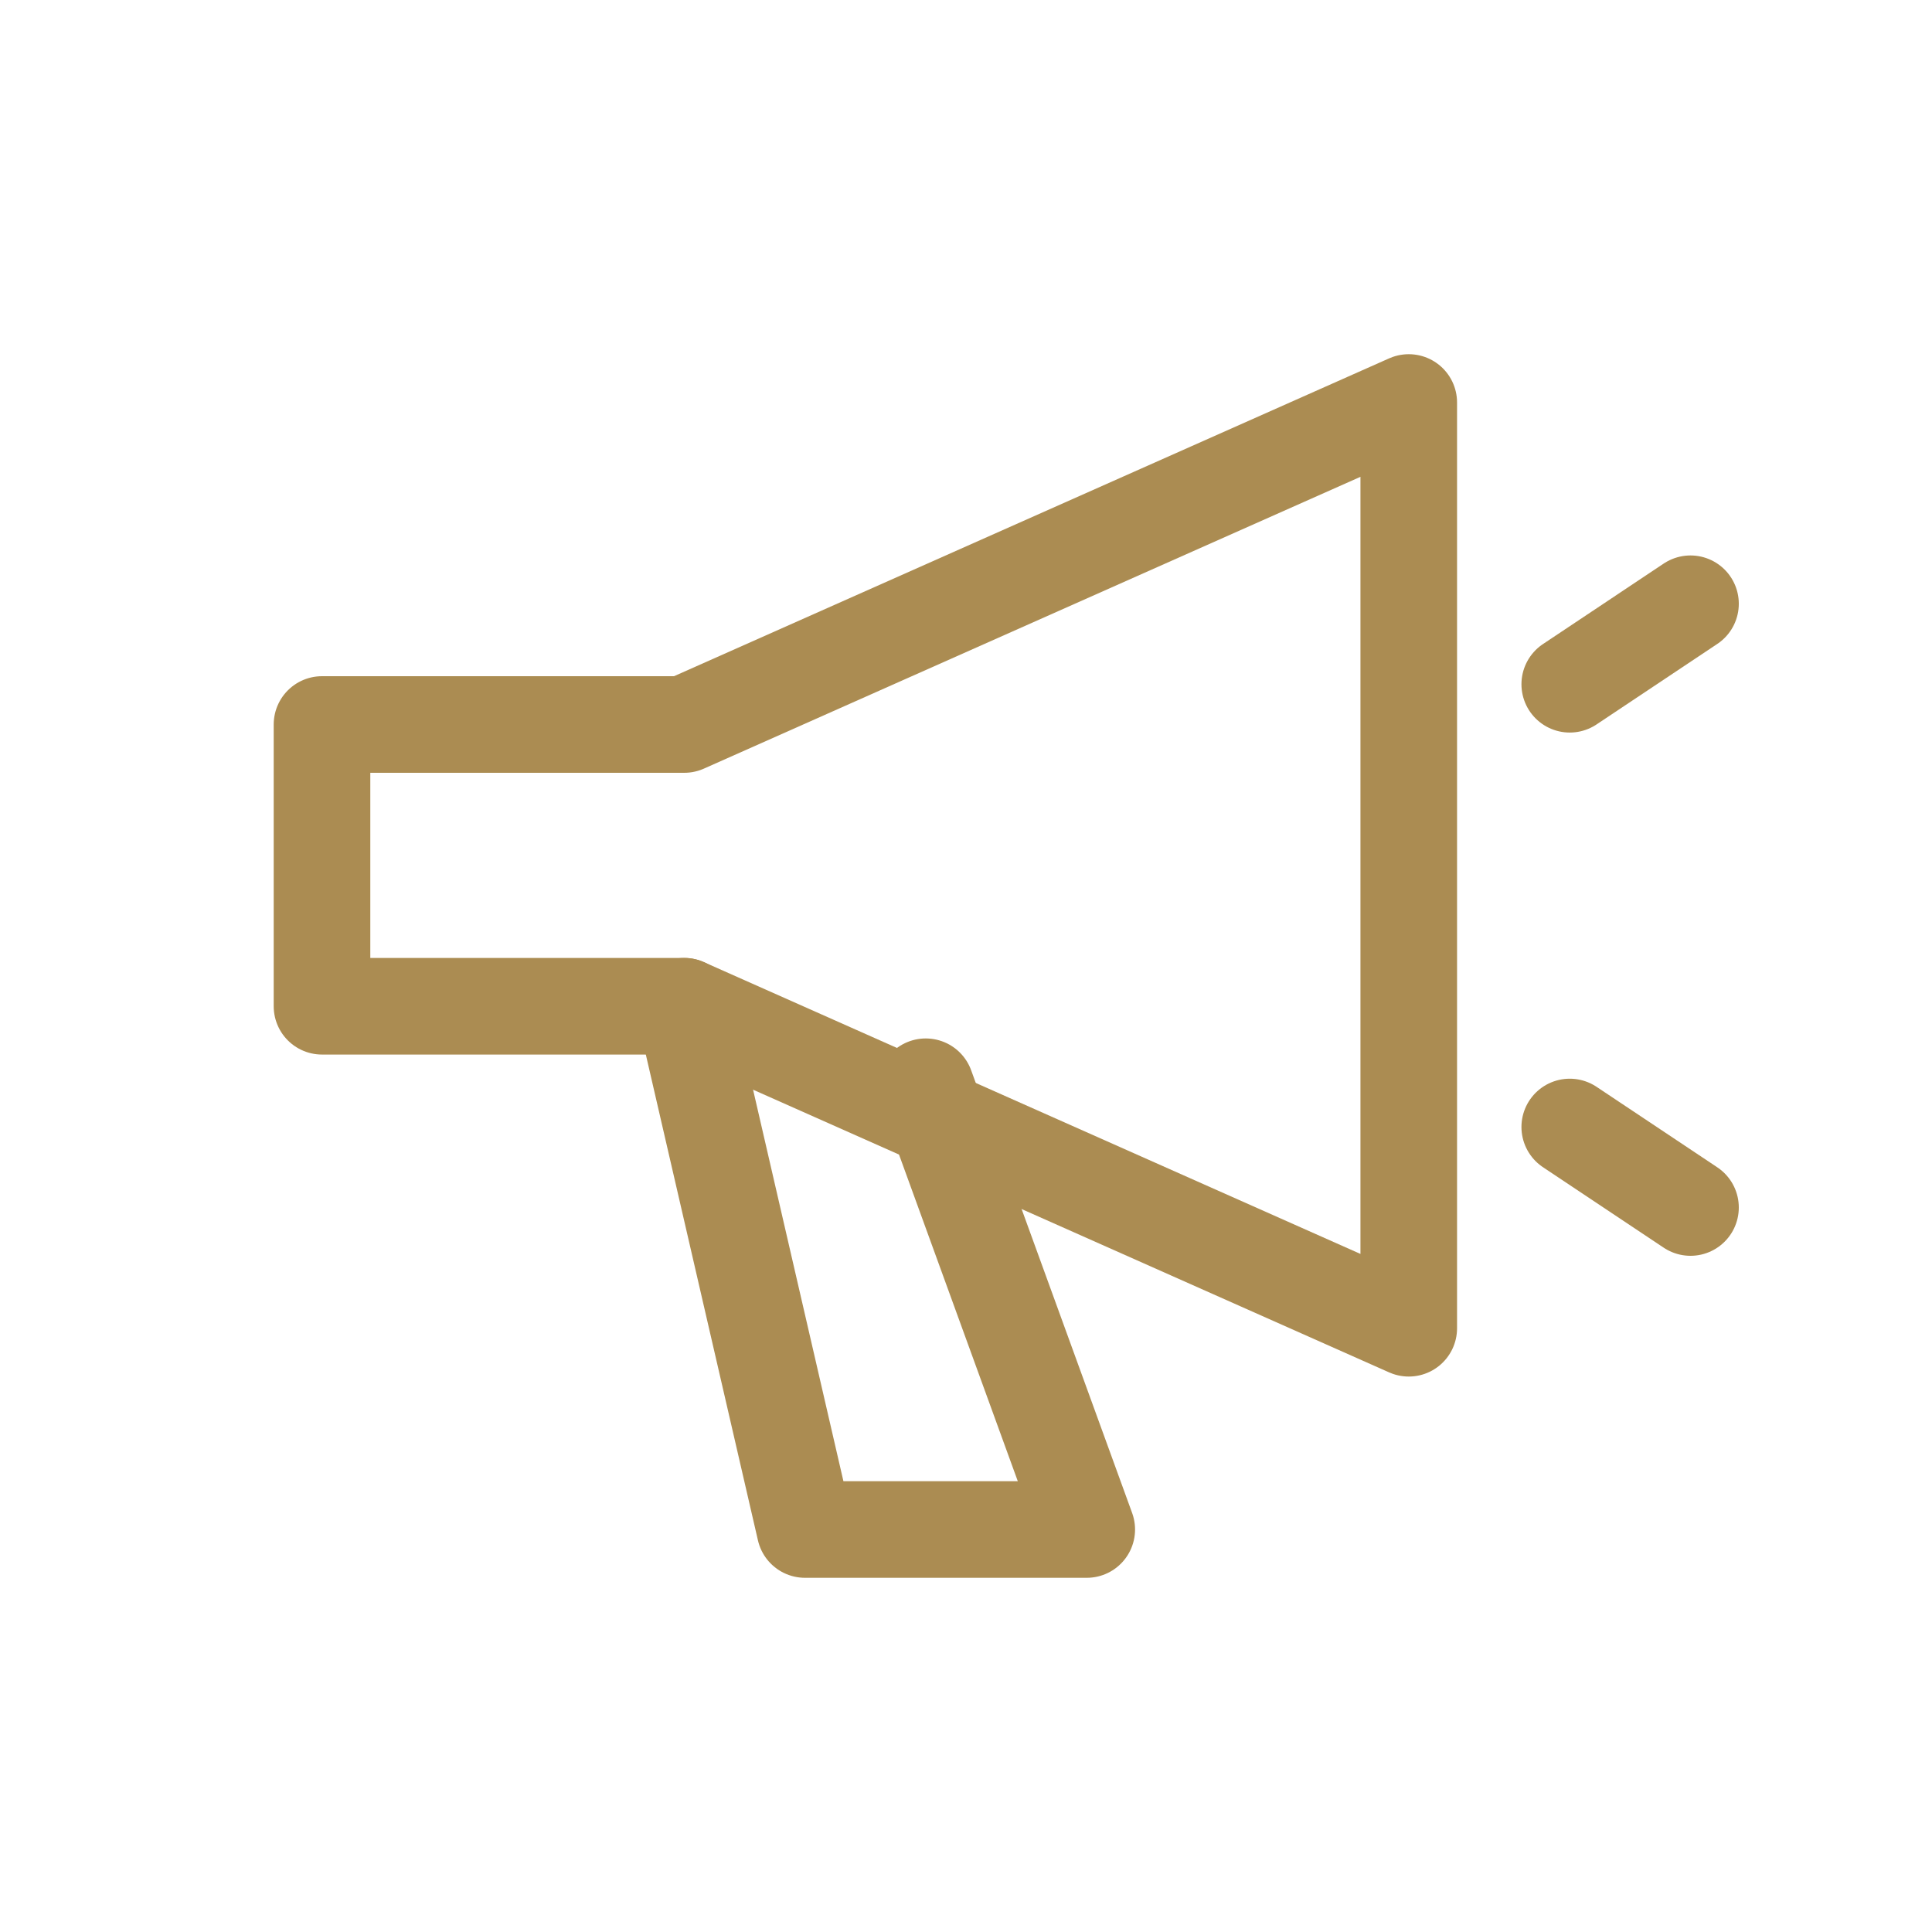
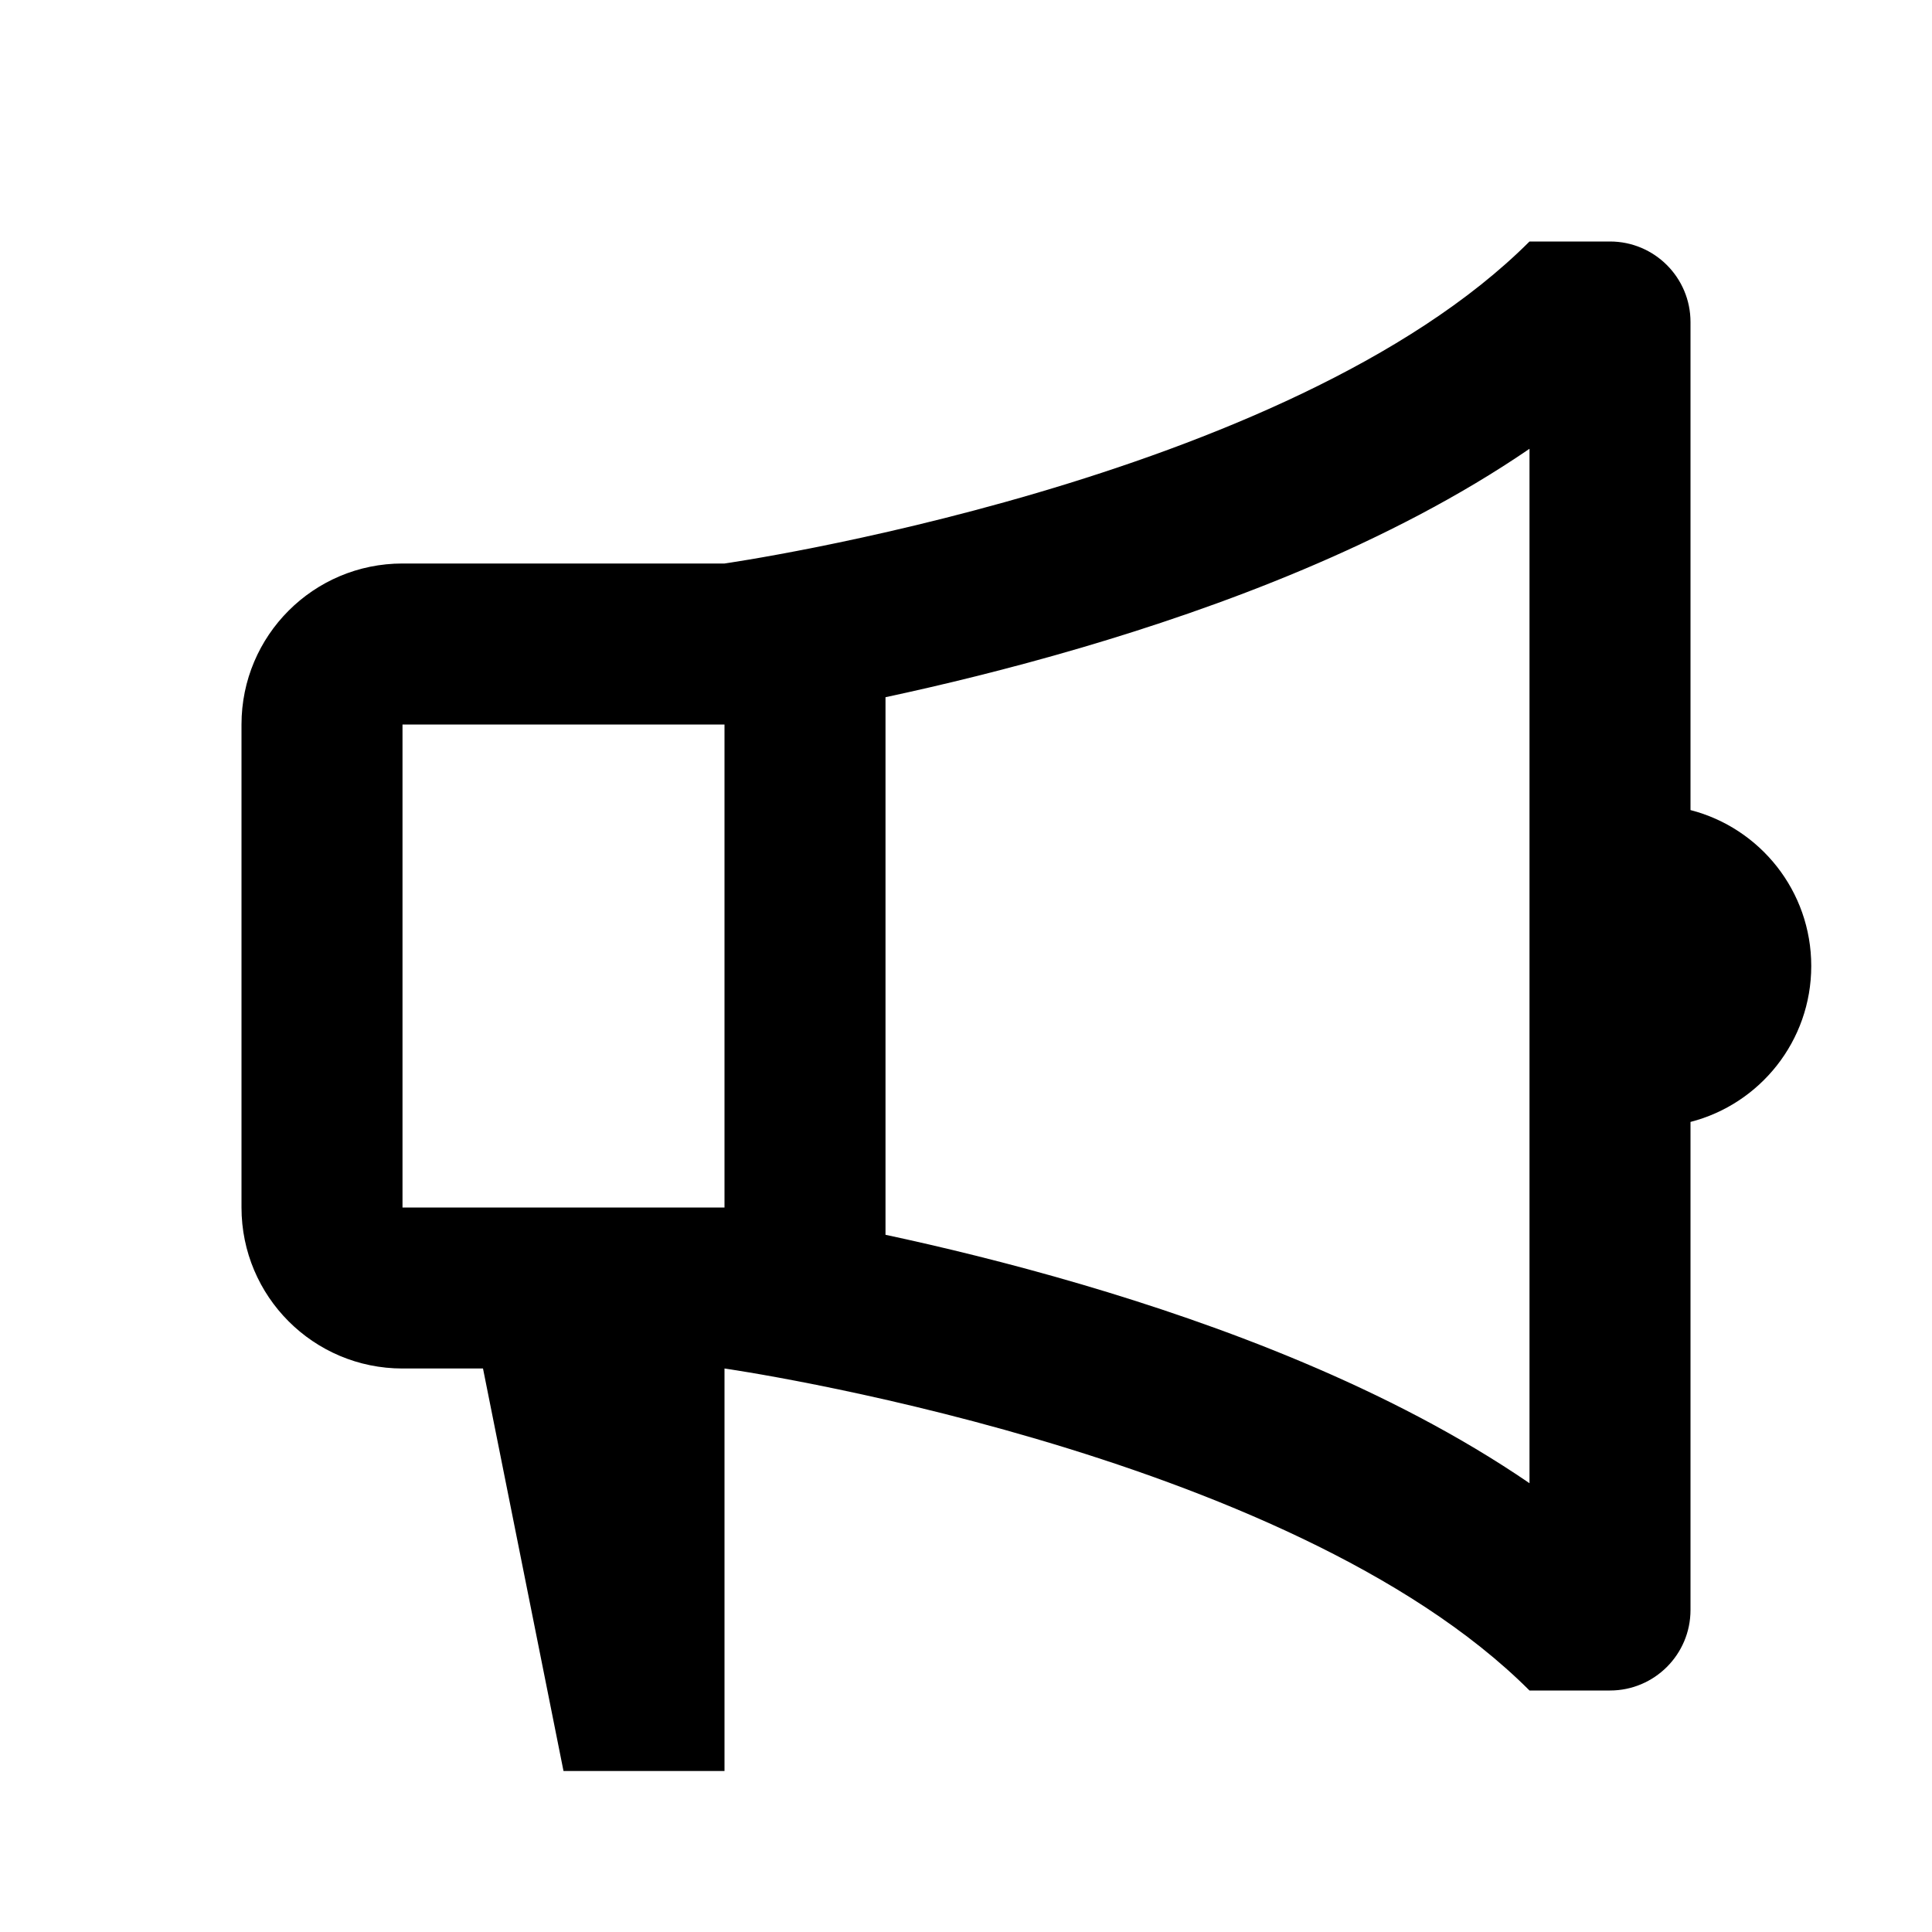
- <svg xmlns="http://www.w3.org/2000/svg" viewBox="0 0 48 48" fill="none" stroke="#ab8c52" stroke-width="2.4" stroke-linecap="round" stroke-linejoin="round">
-   <path d="M8 25v-7h9l18-8v23l-18-8H8Z" />
-   <path d="m17 25 3 13h7l-4-11M39 17l3-2m-3 13 3 2" />
+ <svg xmlns="http://www.w3.org/2000/svg" viewBox="0 0 24 24" fill="currentColor">
+   <path d="M9 17C9 17 16 18 19 21H20C20.552 21 21 20.552 21 20V13.937C21.863 13.715 22.5 12.932 22.5 12C22.5 11.068 21.863 10.285 21 10.063V4C21 3.448 20.552 3 20 3H19C16 6 9 7 9 7H5C3.895 7 3 7.895 3 9V15C3 16.105 3.895 17 5 17H6L7 22H9V17ZM11 8.661C11.683 8.515 12.527 8.312 13.439 8.044C15.117 7.55 17.25 6.773 19 5.575V18.425C17.25 17.227 15.117 16.45 13.439 15.956C12.527 15.688 11.683 15.485 11 15.339V8.661ZM5 9H9V15H5V9Z" />
</svg>
